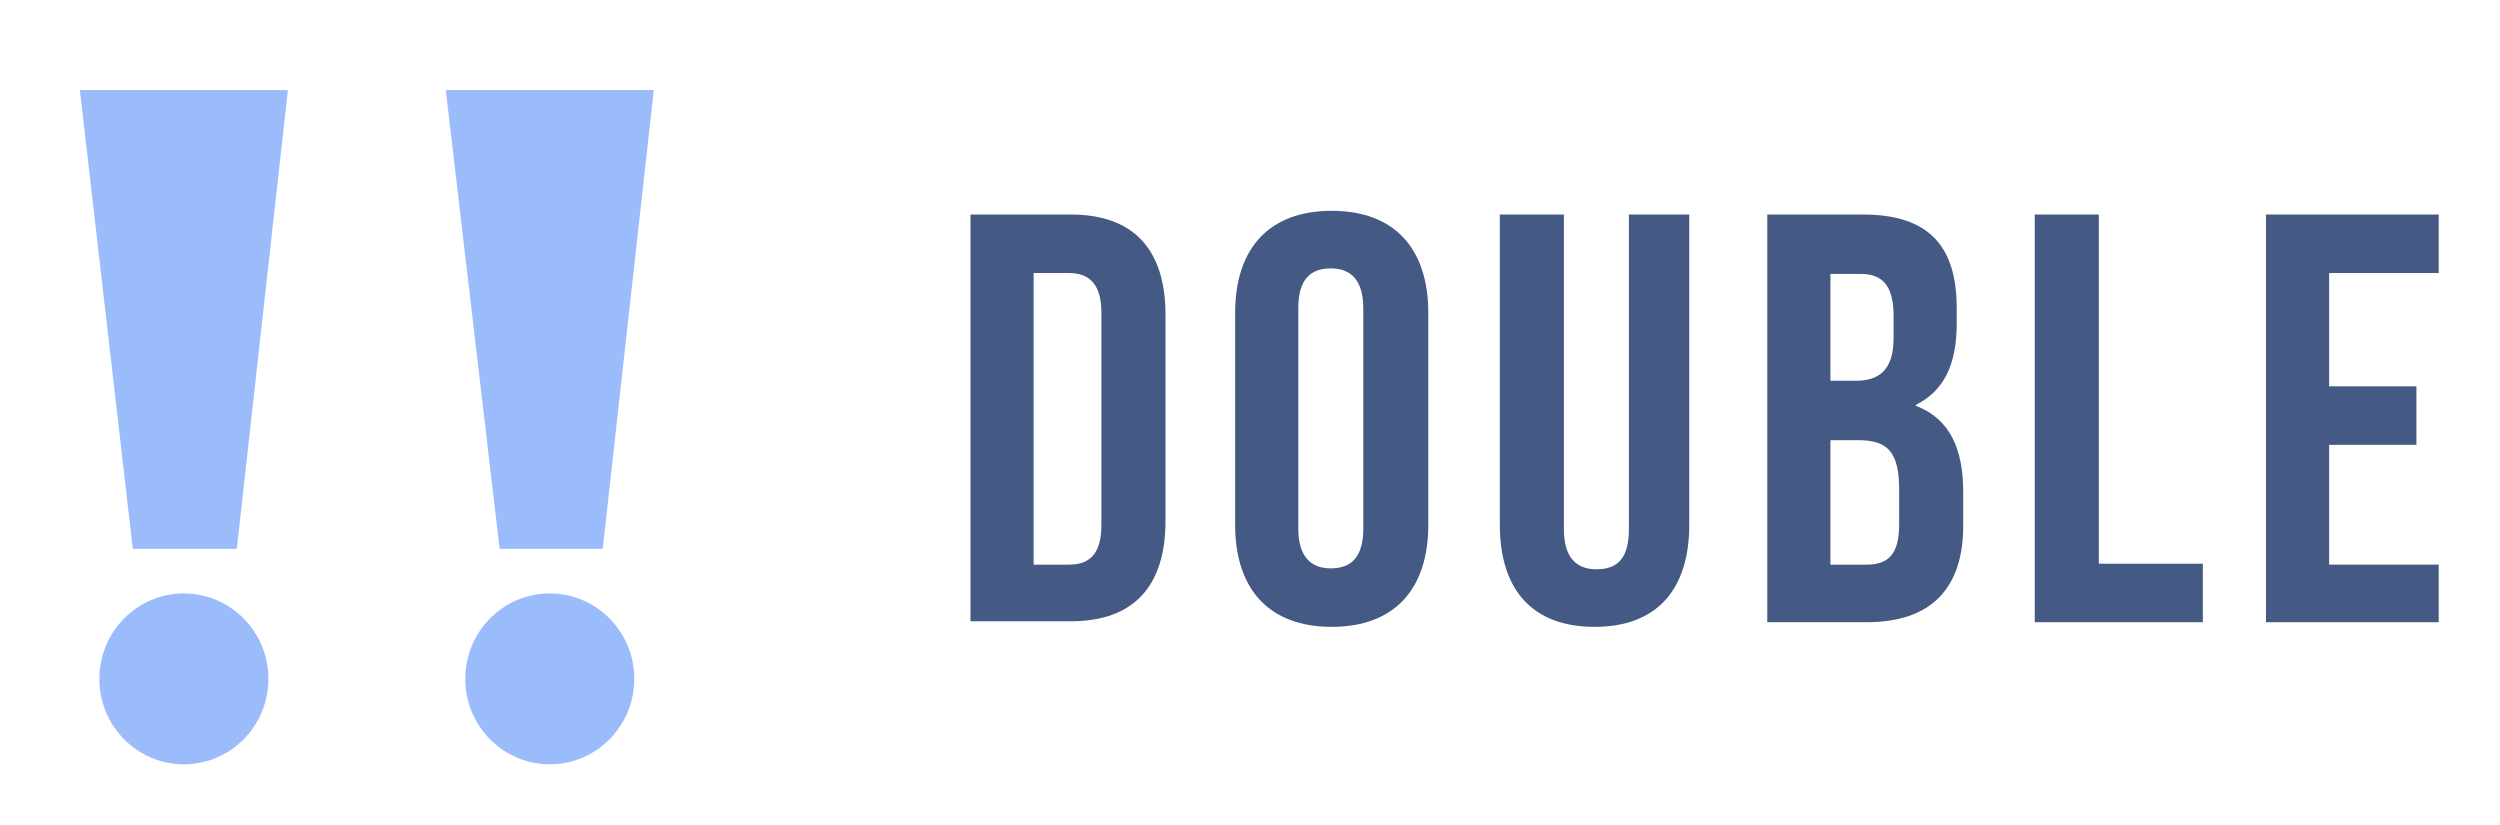
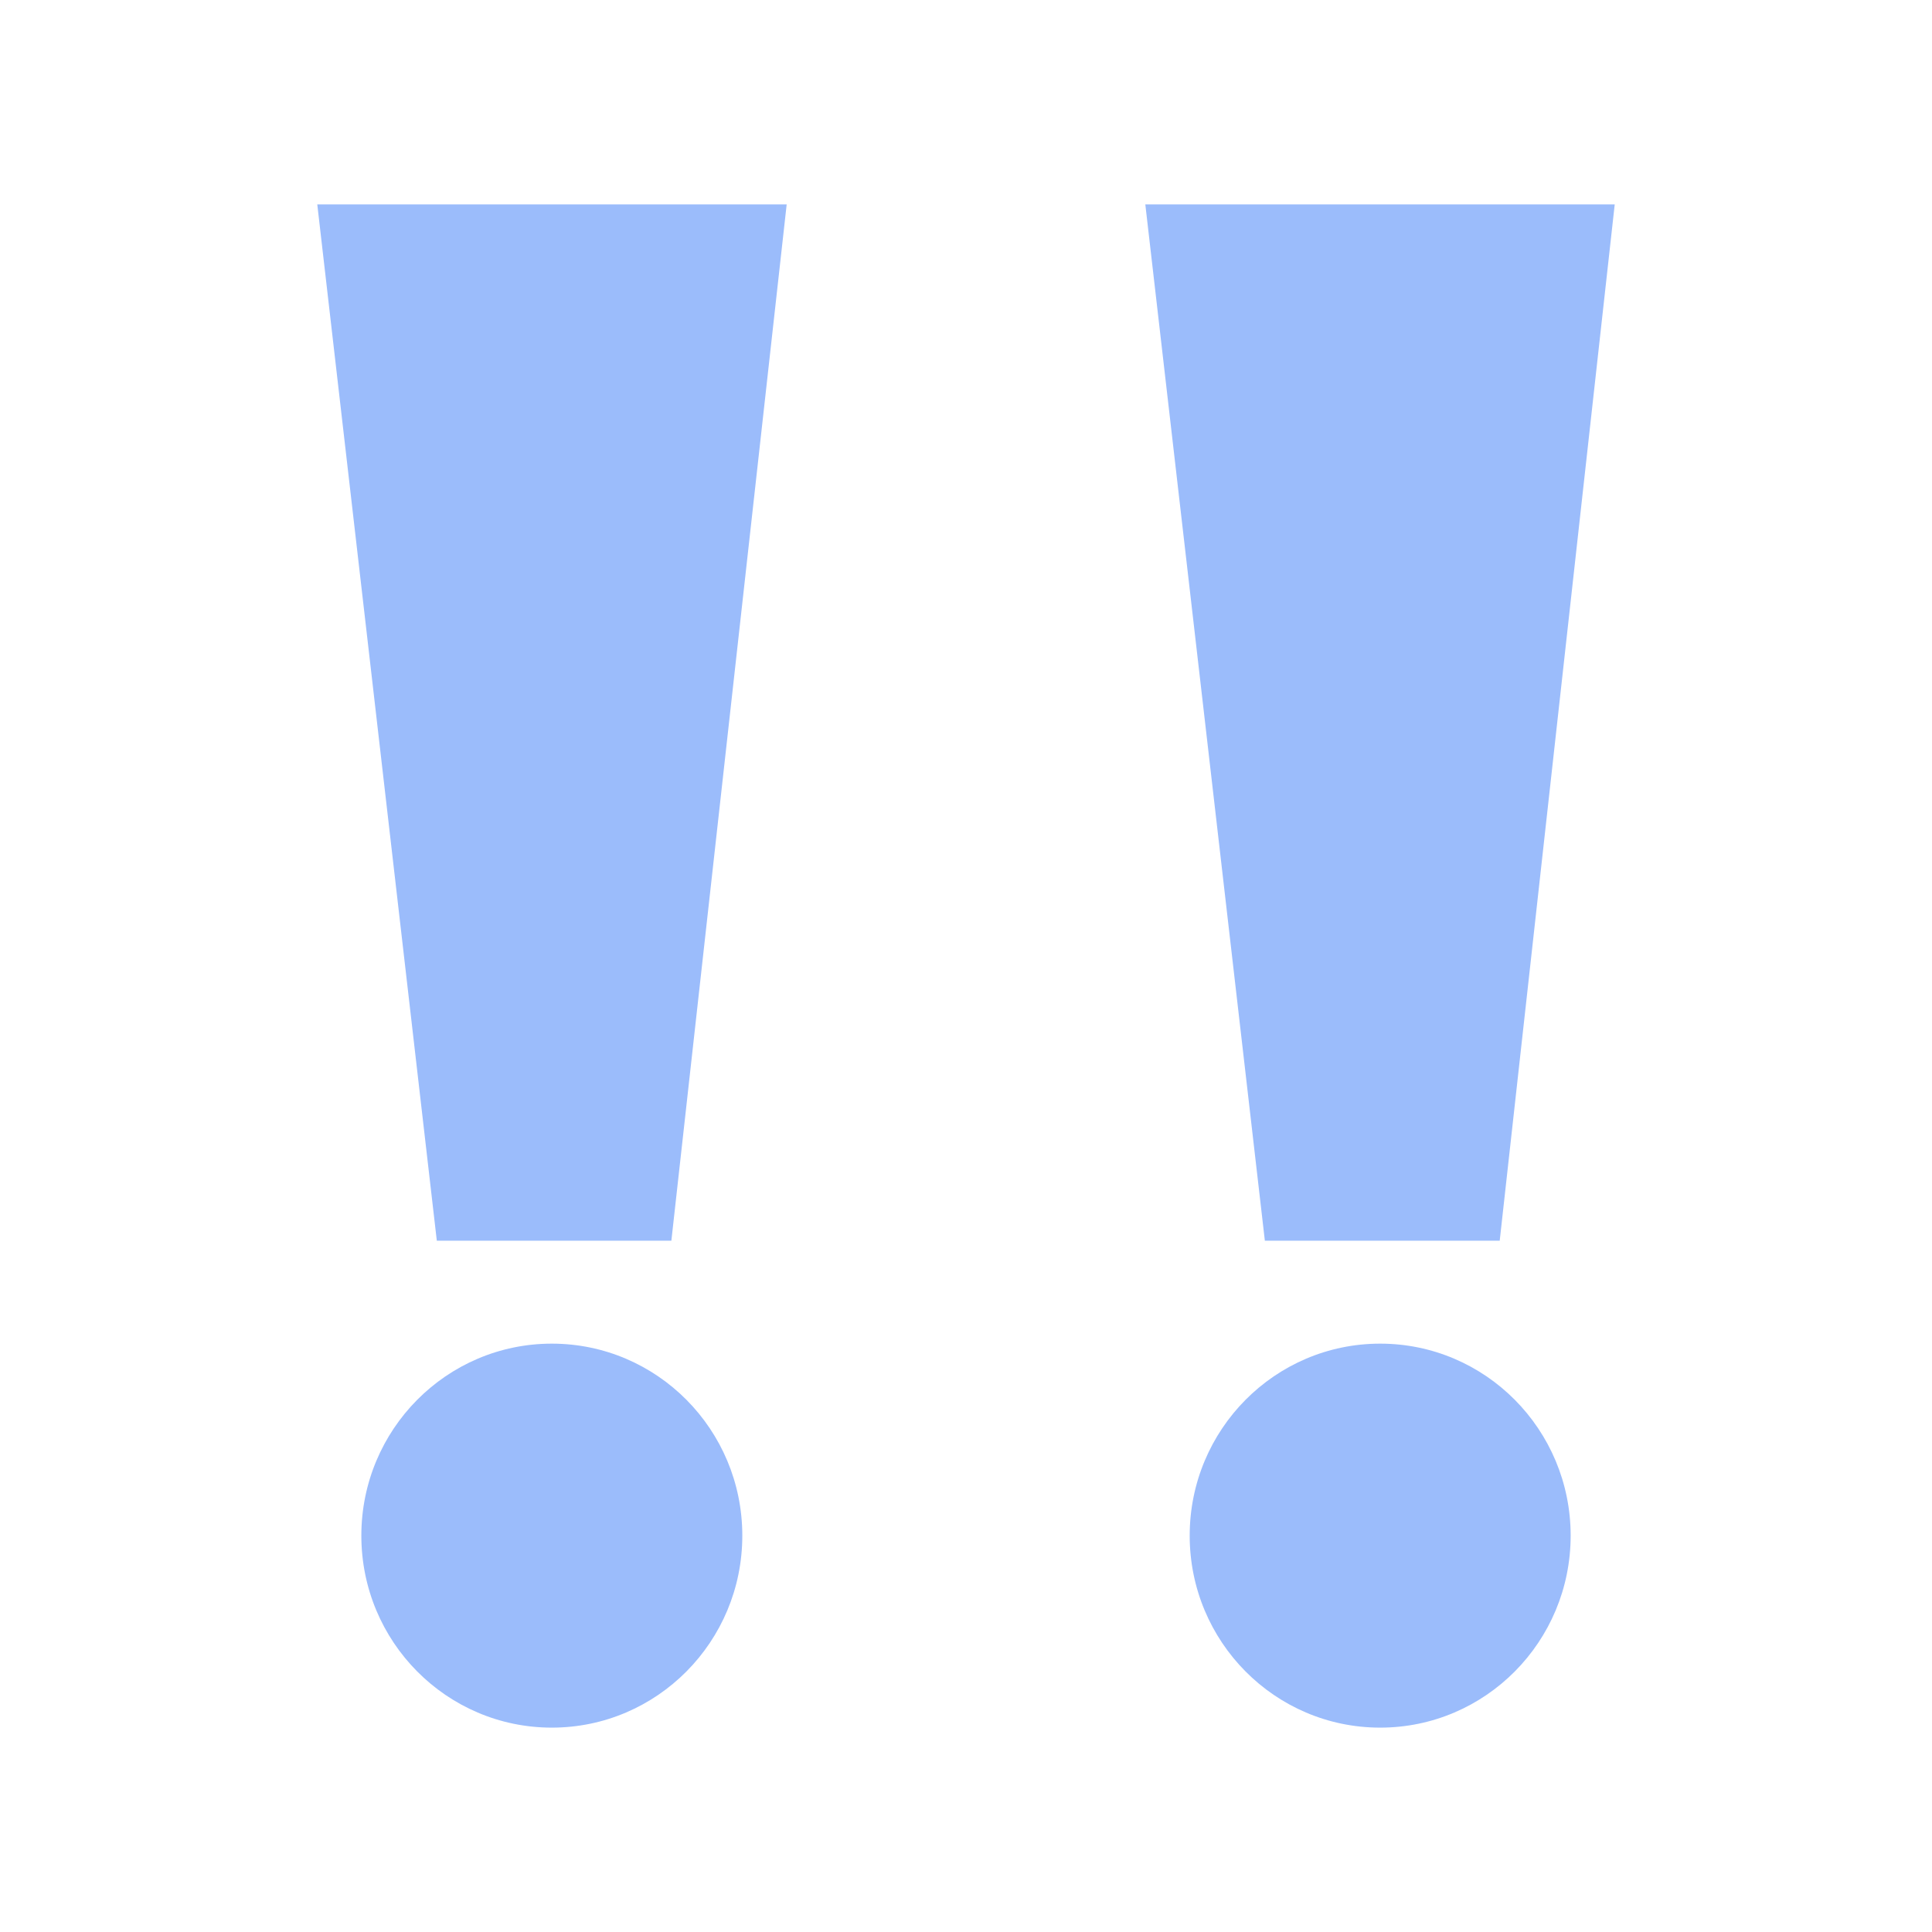
- <svg xmlns="http://www.w3.org/2000/svg" version="1.1" id="Layer_1" x="0px" y="0px" viewBox="0 0 269.2 88.8" style="enable-background:new 0 0 269.2 88.8;" xml:space="preserve">
-   <style type="text/css">
- 	.st0{fill:#9BBCFB;}
- 	.st1{enable-background:new    ;}
- 	.st2{fill:#445983;}
- </style>
-   <polygon class="st0" points="8.6,9.7 31,9.7 25.5,59.1 14.3,59.1 " />
-   <ellipse class="st0" cx="19.8" cy="73.1" rx="9.1" ry="9.2" />
-   <polygon class="st0" points="48,9.7 70.4,9.7 64.9,59.1 53.8,59.1 " />
-   <ellipse class="st0" cx="59.2" cy="73.1" rx="9.1" ry="9.2" />
-   <g class="st1">
-     <path class="st2" d="M104.5,23.1h10.8c6.8,0,10.2,3.8,10.2,10.8v22.2c0,7-3.4,10.8-10.2,10.8h-10.8V23.1z M111.3,29.4v31.4h3.8   c2.2,0,3.5-1.1,3.5-4.3V33.7c0-3.1-1.3-4.3-3.5-4.3H111.3z" />
-     <path class="st2" d="M133,33.7c0-7,3.7-11,10.4-11c6.7,0,10.4,4,10.4,11v22.8c0,7-3.7,11-10.4,11c-6.7,0-10.4-4-10.4-11V33.7z    M139.8,56.9c0,3.1,1.4,4.3,3.5,4.3c2.2,0,3.5-1.2,3.5-4.3V33.2c0-3.1-1.4-4.3-3.5-4.3c-2.2,0-3.5,1.2-3.5,4.3V56.9z" />
-     <path class="st2" d="M168.4,23.1V57c0,3.1,1.4,4.3,3.5,4.3c2.2,0,3.5-1.1,3.5-4.3V23.1h6.5v33.4c0,7-3.5,11-10.2,11   s-10.2-4-10.2-11V23.1H168.4z" />
-     <path class="st2" d="M210.7,33.2v1.6c0,4.5-1.4,7.3-4.4,8.8v0.1c3.7,1.4,5.1,4.7,5.1,9.3v3.6c0,6.8-3.5,10.4-10.4,10.4h-10.7V23.1   h10.3C207.7,23.1,210.7,26.5,210.7,33.2z M197.1,29.4V41h2.7c2.5,0,4.1-1.1,4.1-4.6v-2.4c0-3.1-1.1-4.5-3.5-4.5H197.1z M197.1,47.3   v13.5h3.9c2.3,0,3.5-1.1,3.5-4.3v-3.8c0-4.1-1.3-5.3-4.4-5.3H197.1z" />
-     <path class="st2" d="M219.2,23.1h6.8v37.6h11.2V67h-18.1V23.1z" />
-     <path class="st2" d="M250.8,41.6h9.4v6.3h-9.4v12.9h11.8V67H244V23.1h18.6v6.3h-11.8V41.6z" />
-   </g>
+ <svg xmlns="http://www.w3.org/2000/svg" id="Layer_1" data-name="Layer 1" viewBox="0 0 64 64">
+   <defs>
+     <style>.cls-1{fill:#9bbcfb;}</style>
+   </defs>
+   <polygon class="cls-1" points="10.51 6.77 26.06 6.77 22.24 41.1 14.47 41.1 10.51 6.77" />
+   <ellipse class="cls-1" cx="18.28" cy="50.87" rx="6.31" ry="6.36" />
+   <polygon class="cls-1" points="37.94 6.77 53.49 6.77 49.68 41.1 41.9 41.1 37.94 6.77" />
+   <ellipse class="cls-1" cx="45.72" cy="50.87" rx="6.31" ry="6.36" />
</svg>
